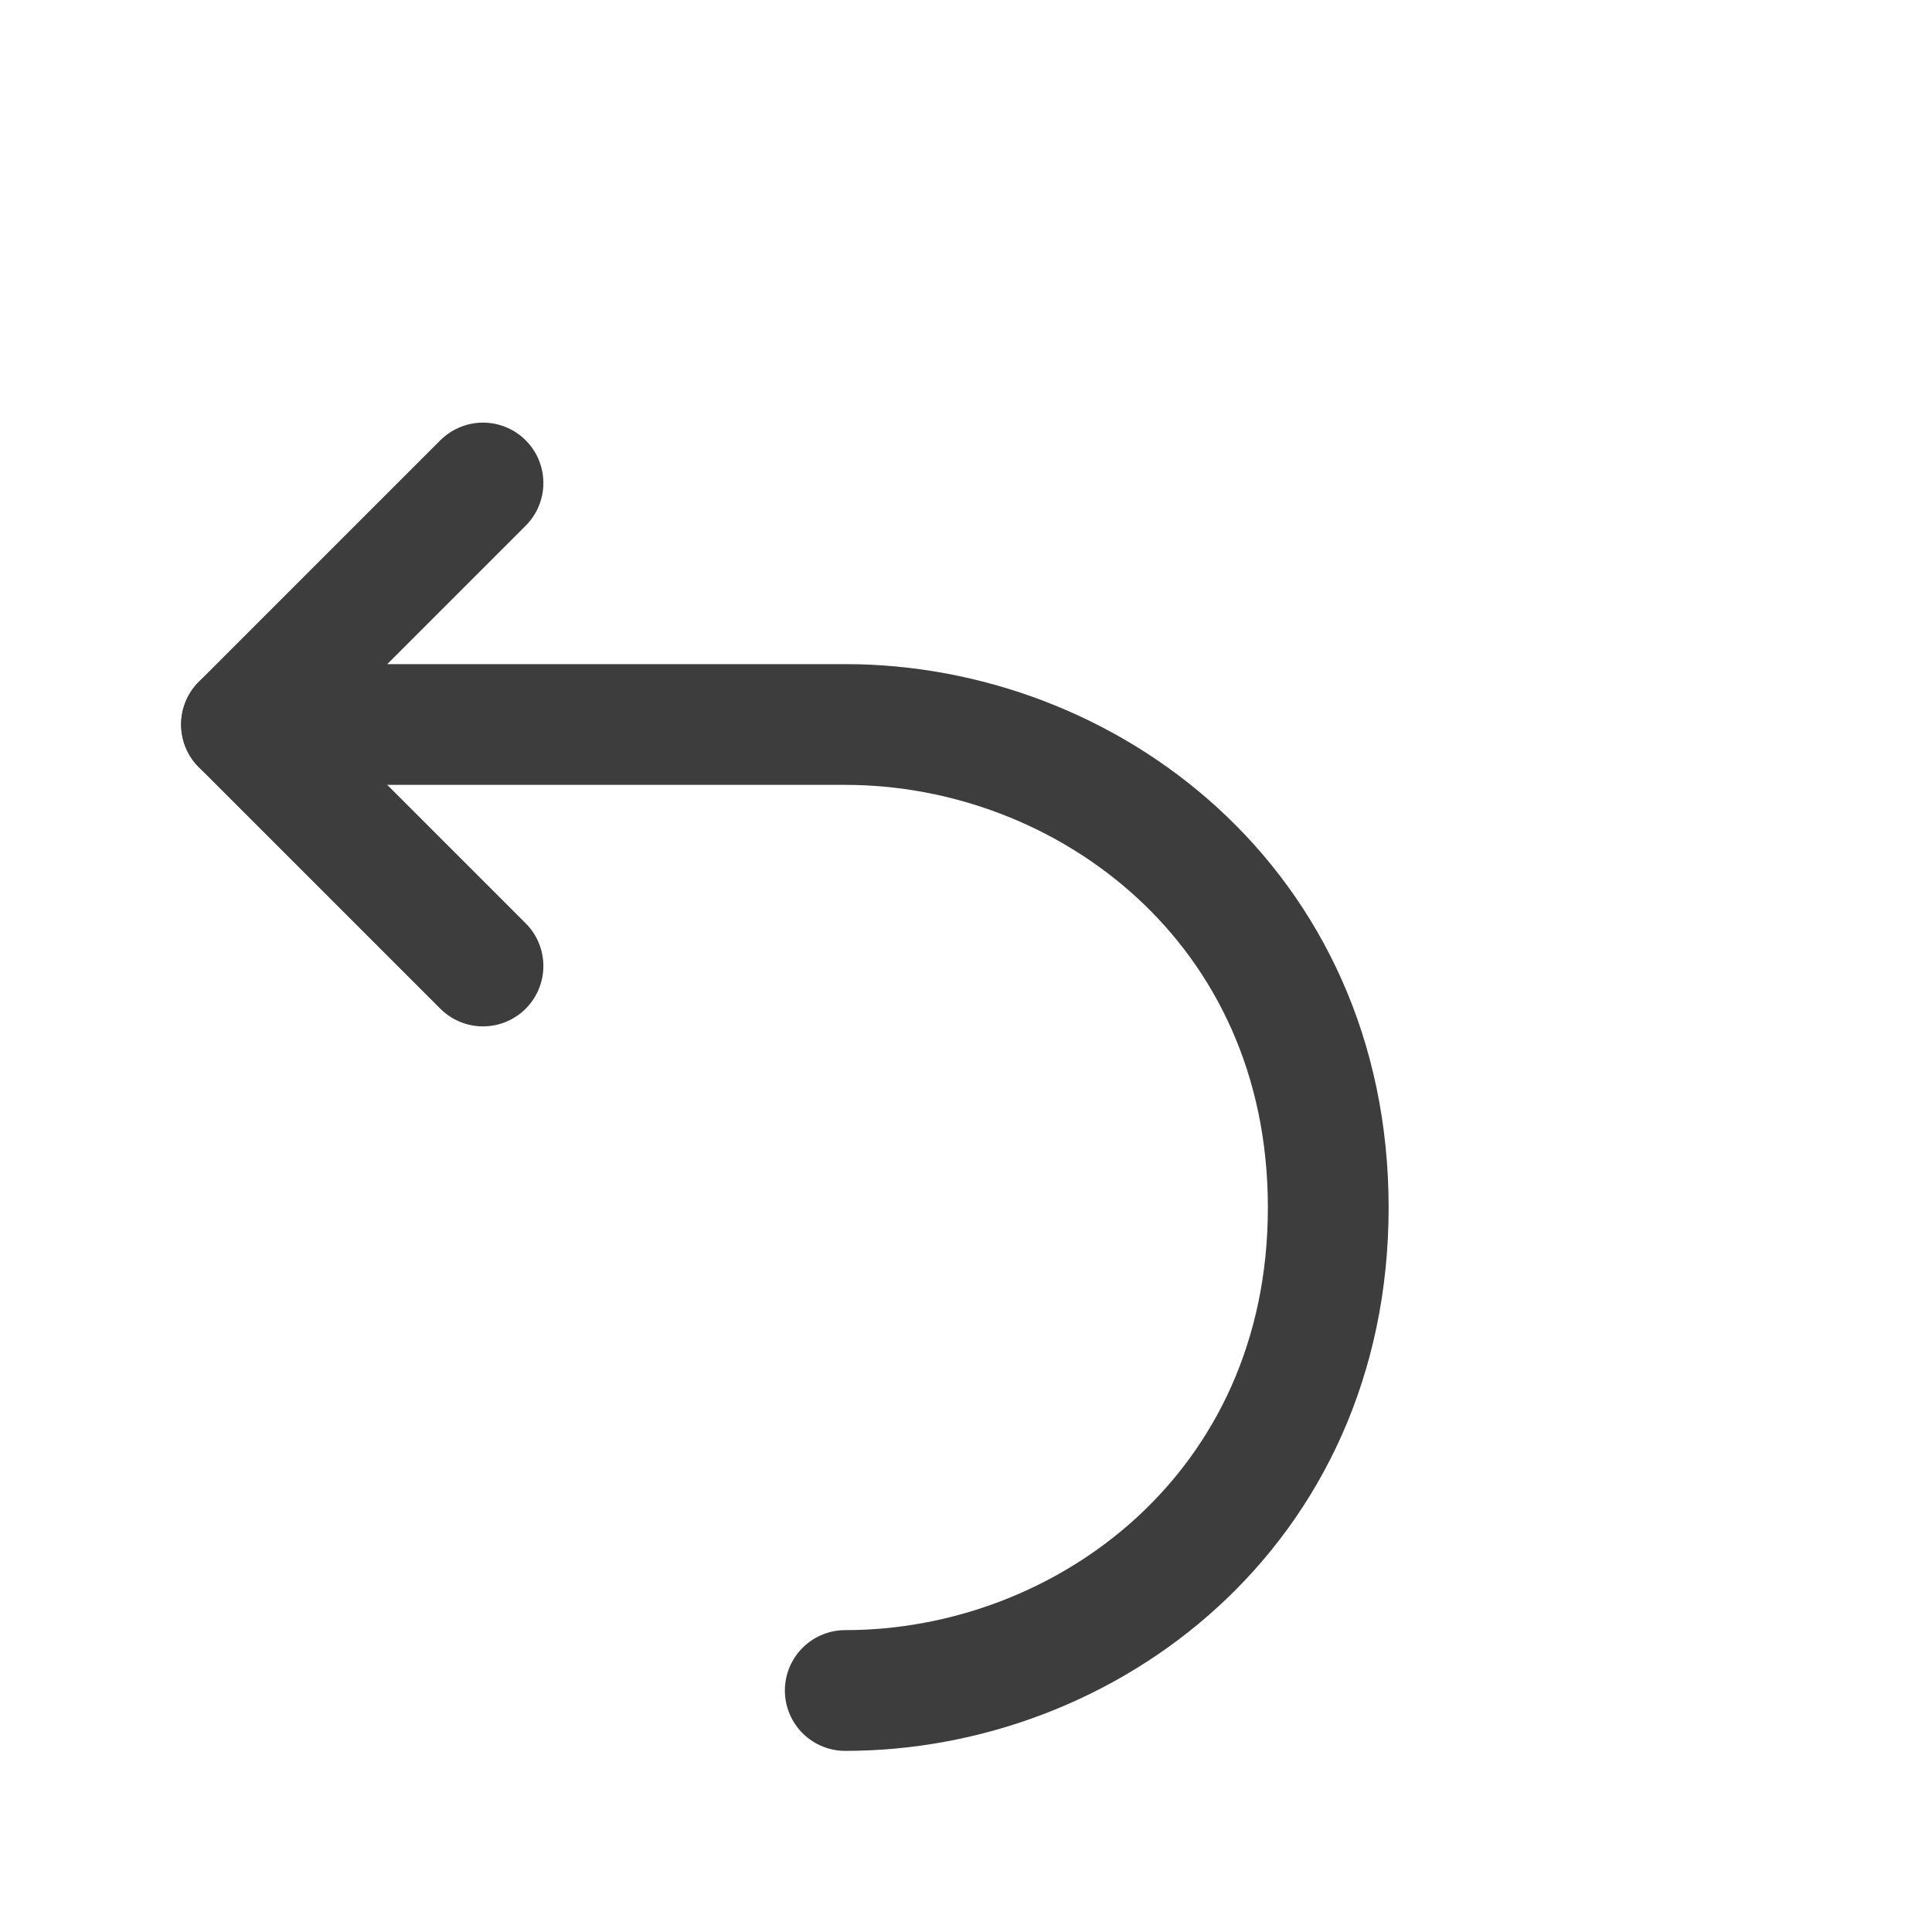
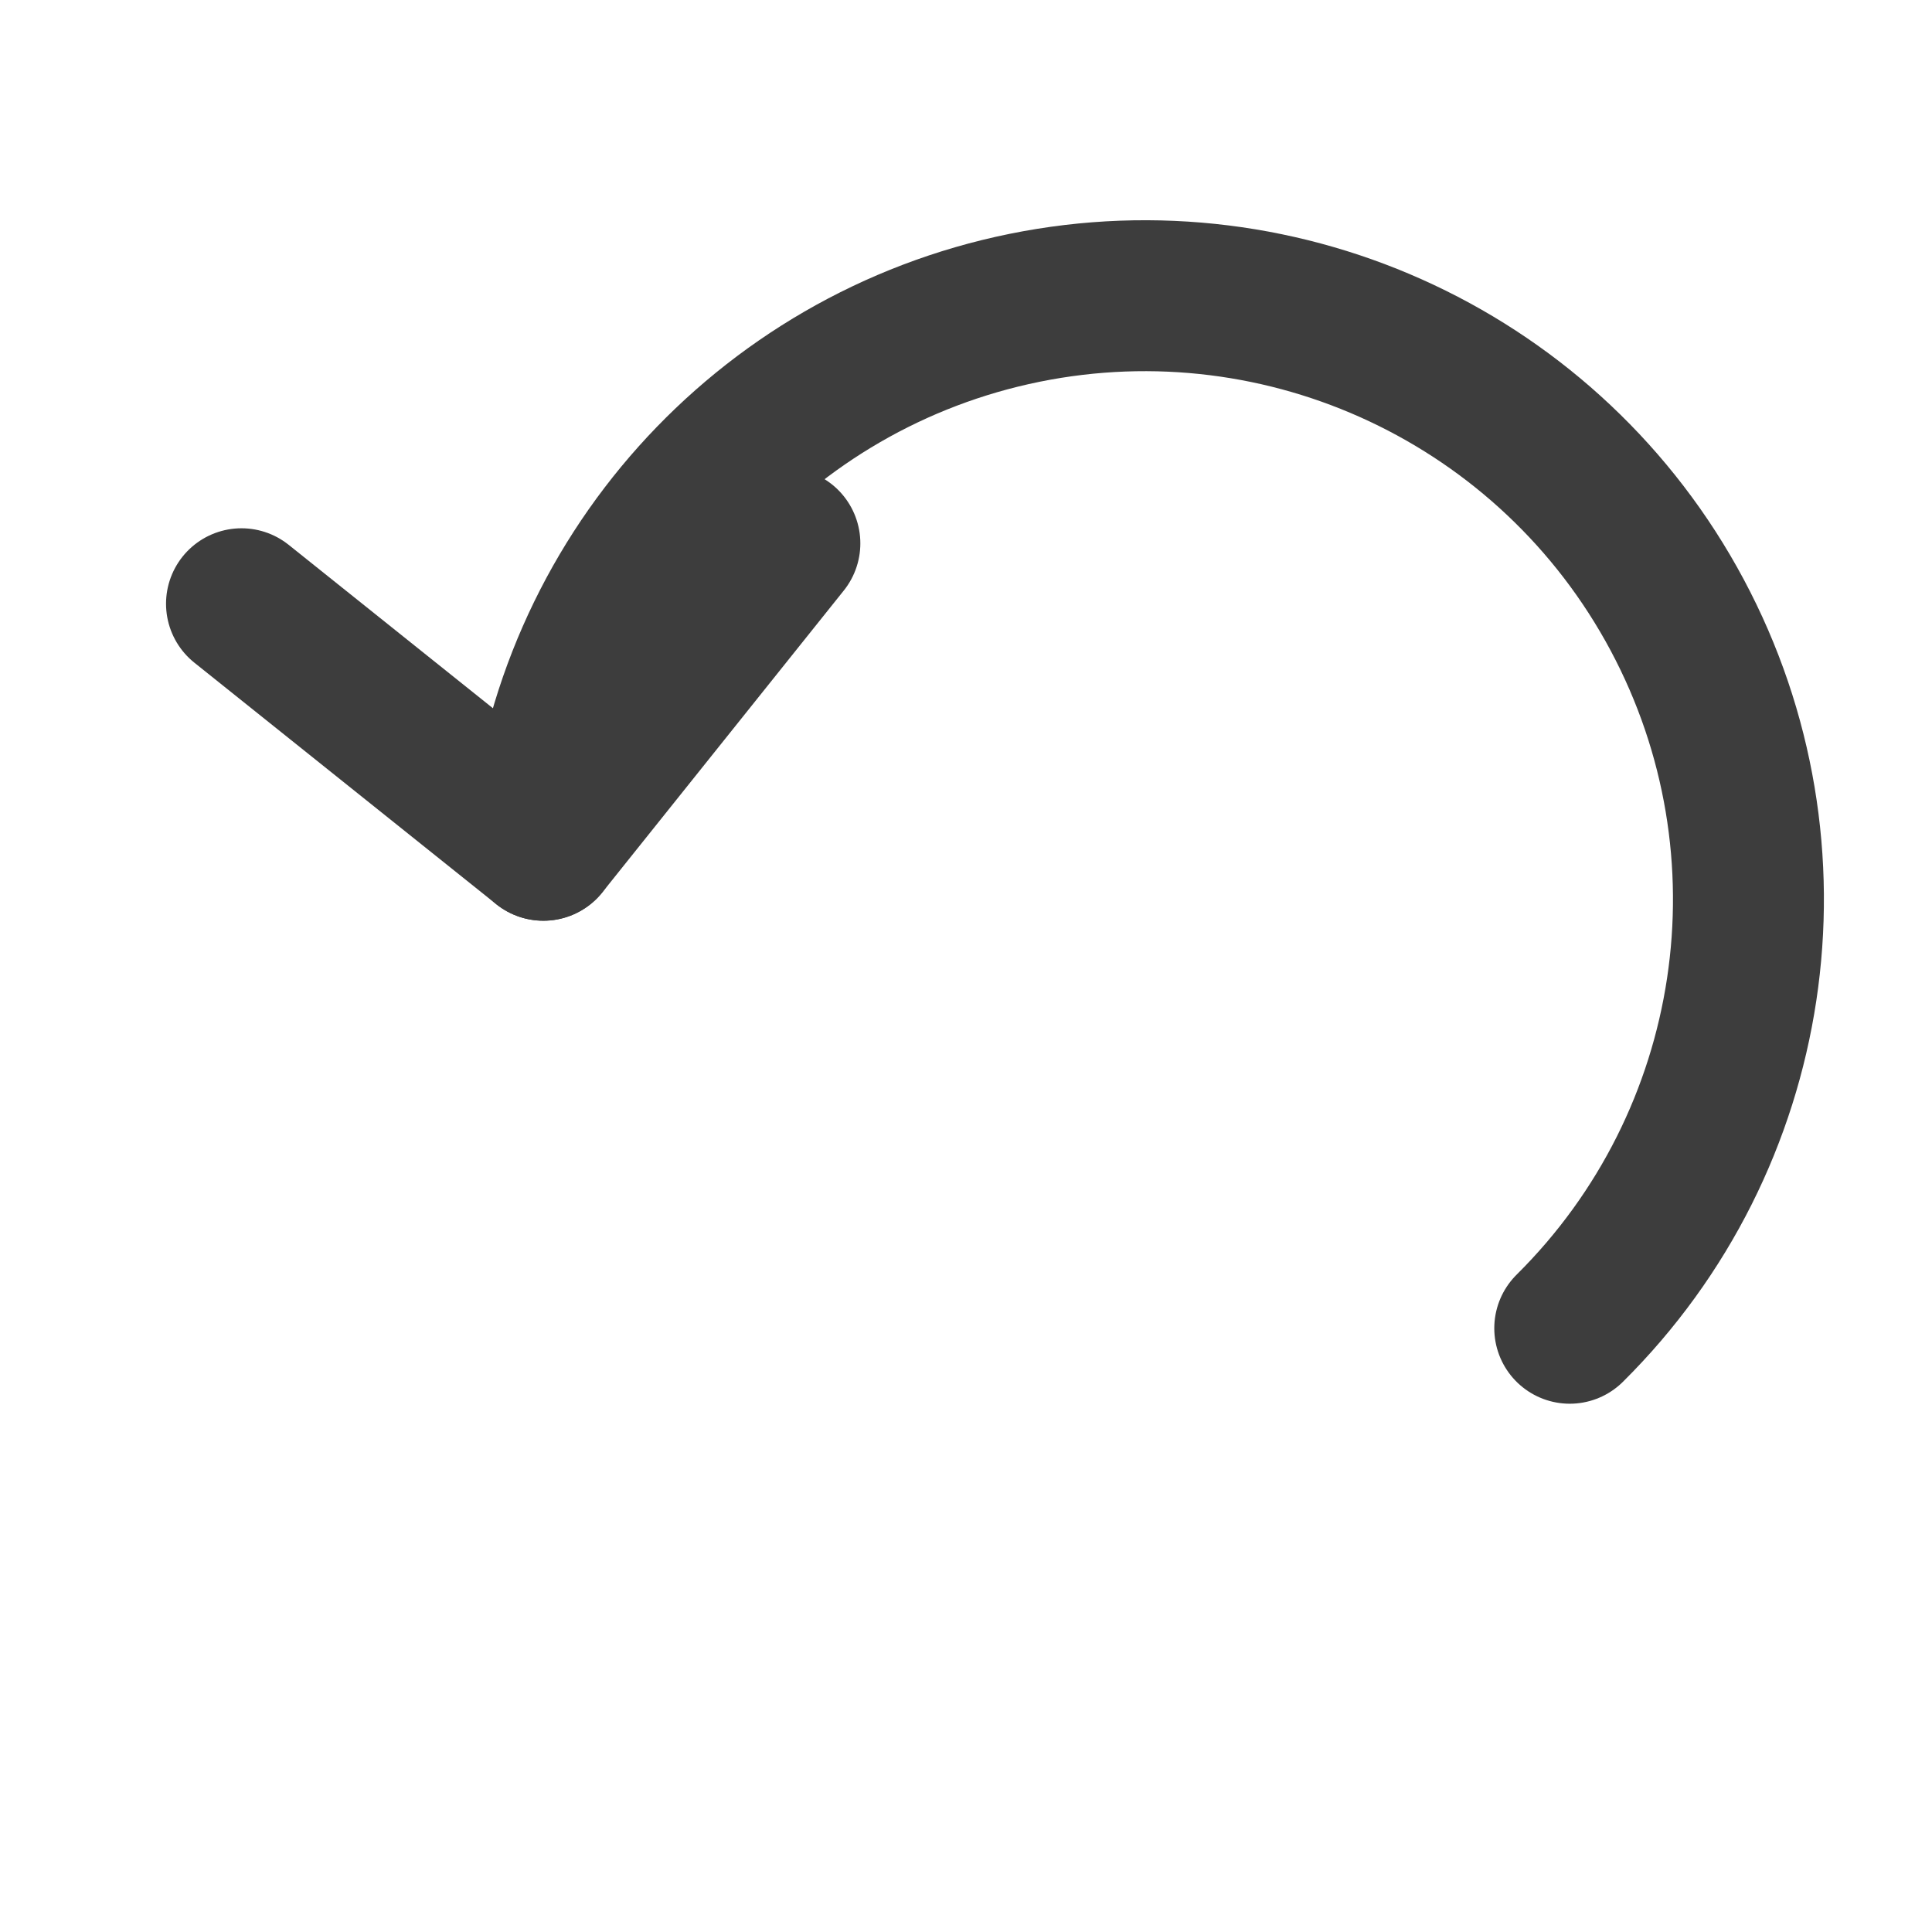
<svg xmlns="http://www.w3.org/2000/svg" width="32" height="32" viewBox="0 0 32 32" fill="none">
-   <path d="M8 8L4 12L8 16" stroke="#3d3d3d" stroke-width="2" stroke-linecap="round" stroke-linejoin="round" fill="none" />
-   <path d="M4 12L14 12C18 12 22 15 22 20C22 25 18 28 14 28" stroke="#3d3d3d" stroke-width="2" stroke-linecap="round" fill="none" />
+   <path d="M 9 14 A 10 10 0 1 1 26 22" stroke="#3d3d3d" stroke-width="2.5" stroke-linecap="round" fill="none" />
+   <polyline points="4,10 9,14 13,9" stroke="#3d3d3d" stroke-width="2.5" fill="none" stroke-linecap="round" stroke-linejoin="round" />
</svg>
